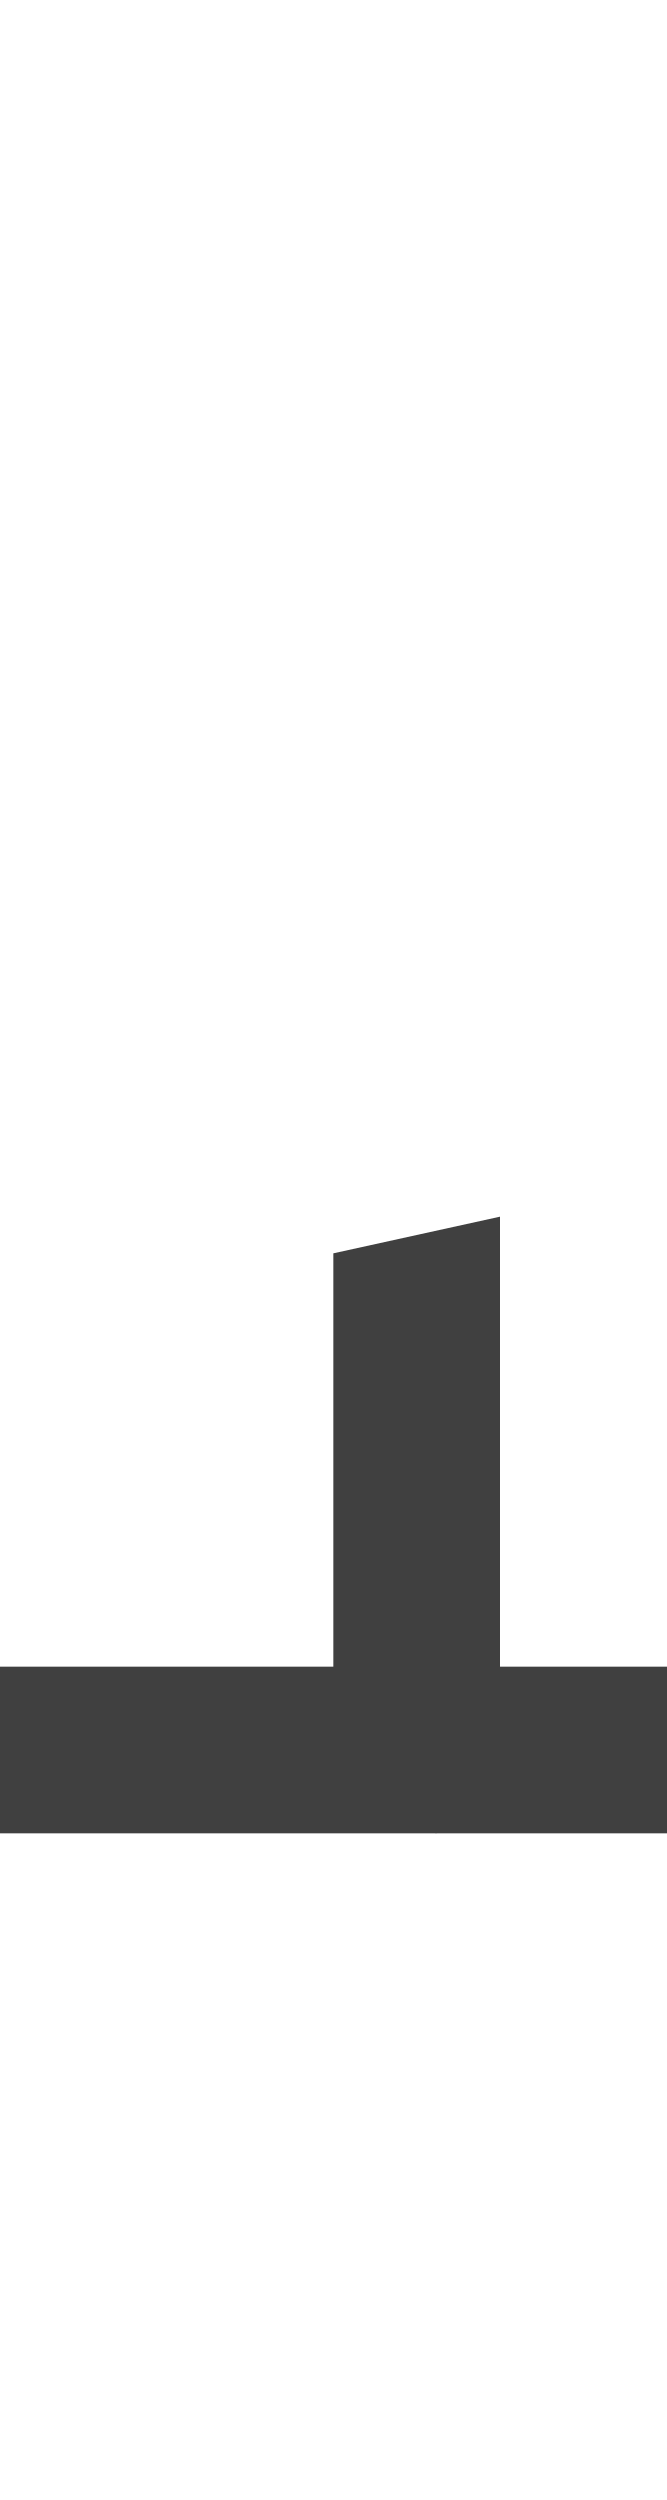
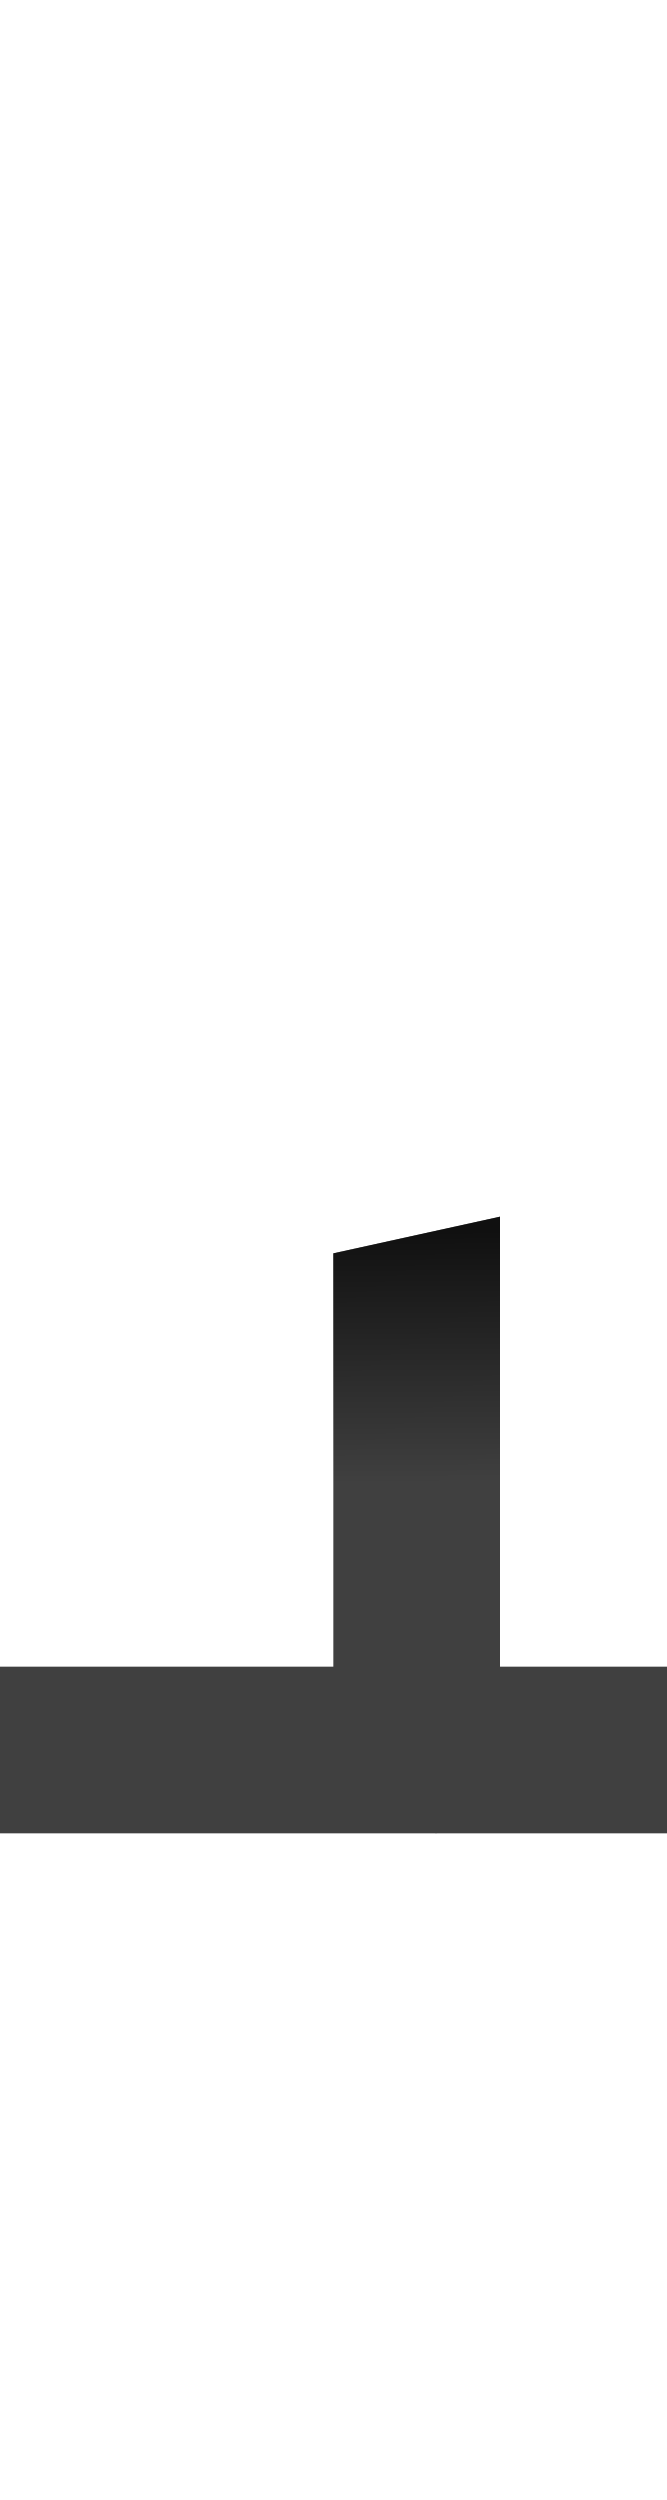
- <svg xmlns="http://www.w3.org/2000/svg" version="1.1" viewBox="0 0 400.0 1500.0" width="400.0" height="1500.0">
-   <g transform="matrix(1 0 0 -1 0 1100.0)">
-     <path opacity="0.75" d="M-20.0 0.0H109.0V100.0H-20.0V0.0ZM183.0 483.0ZM183.0 -150.0ZM175.0 422.0ZM183.0 550.0ZM183.0 -150.0ZM200.0 0.0H420.0V100.0H200.0V0.0ZM200.0 210.0H300.0V370.0L200.0 348.0V210.0ZM183.0 483.0ZM183.0 -150.0ZM175.0 422.0ZM183.0 550.0ZM183.0 -150.0ZM80.0 0.0H260.0C260.0 0.0 300.0 -2.0 300.0 23.0V300.0L200.0 278.0V100.0H80.0V0.0Z" />
+ <svg xmlns="http://www.w3.org/2000/svg" xmlns:xlink="http://www.w3.org/1999/xlink" version="1.1" viewBox="0 0 400.0 1500.0" width="400.0" height="1500.0" id="svg164">
+   <defs id="defs166">
+     <linearGradient id="linearGradient1576">
+       <stop style="stop-color:#000000;stop-opacity:1;" offset="0" id="stop1572" />
+       <stop style="stop-color:#000000;stop-opacity:0;" offset="1" id="stop1574" />
+     </linearGradient>
+     <linearGradient xlink:href="#linearGradient1576" id="linearGradient1578" x1="239.732" y1="361.074" x2="240.805" y2="210.067" gradientUnits="userSpaceOnUse" />
+   </defs>
+   <g transform="matrix(1 0 0 -1 0 1100.0)" id="g162">
+     <path opacity="0.75" d="M-20.0 0.0H109.0V100.0H-20.0V0.0ZM183.0 483.0ZM183.0 -150.0ZM175.0 422.0ZM183.0 550.0ZM183.0 -150.0ZM200.0 0.0H420.0V100.0H200.0V0.0ZM200.0 210.0H300.0V370.0L200.0 348.0V210.0ZM183.0 483.0ZM183.0 -150.0ZM175.0 422.0ZM183.0 550.0ZM183.0 -150.0ZM80.0 0.0H260.0C260.0 0.0 300.0 -2.0 300.0 23.0V300.0L200.0 278.0V100.0H80.0V0.0Z" id="path160" />
+   </g>
+   <g transform="matrix(1 0 0 -1 0 1100.0)" id="g1570" style="fill-opacity:1;fill:url(#linearGradient1578)">
+     <path opacity="0.75" d="M-20.0 0.0H109.0V100.0H-20.0V0.0ZM183.0 483.0ZM183.0 -150.0ZM175.0 422.0ZM183.0 550.0ZM183.0 -150.0ZM200.0 0.0H420.0V100.0H200.0V0.0ZM200.0 210.0H300.0V370.0L200.0 348.0V210.0ZM183.0 483.0ZM183.0 -150.0ZM175.0 422.0ZM183.0 550.0ZM183.0 -150.0ZM80.0 0.0H260.0C260.0 0.0 300.0 -2.0 300.0 23.0V300.0L200.0 278.0V100.0H80.0V0.0Z" id="path1568" style="fill-opacity:1;fill:url(#linearGradient1578)" />
  </g>
</svg>
